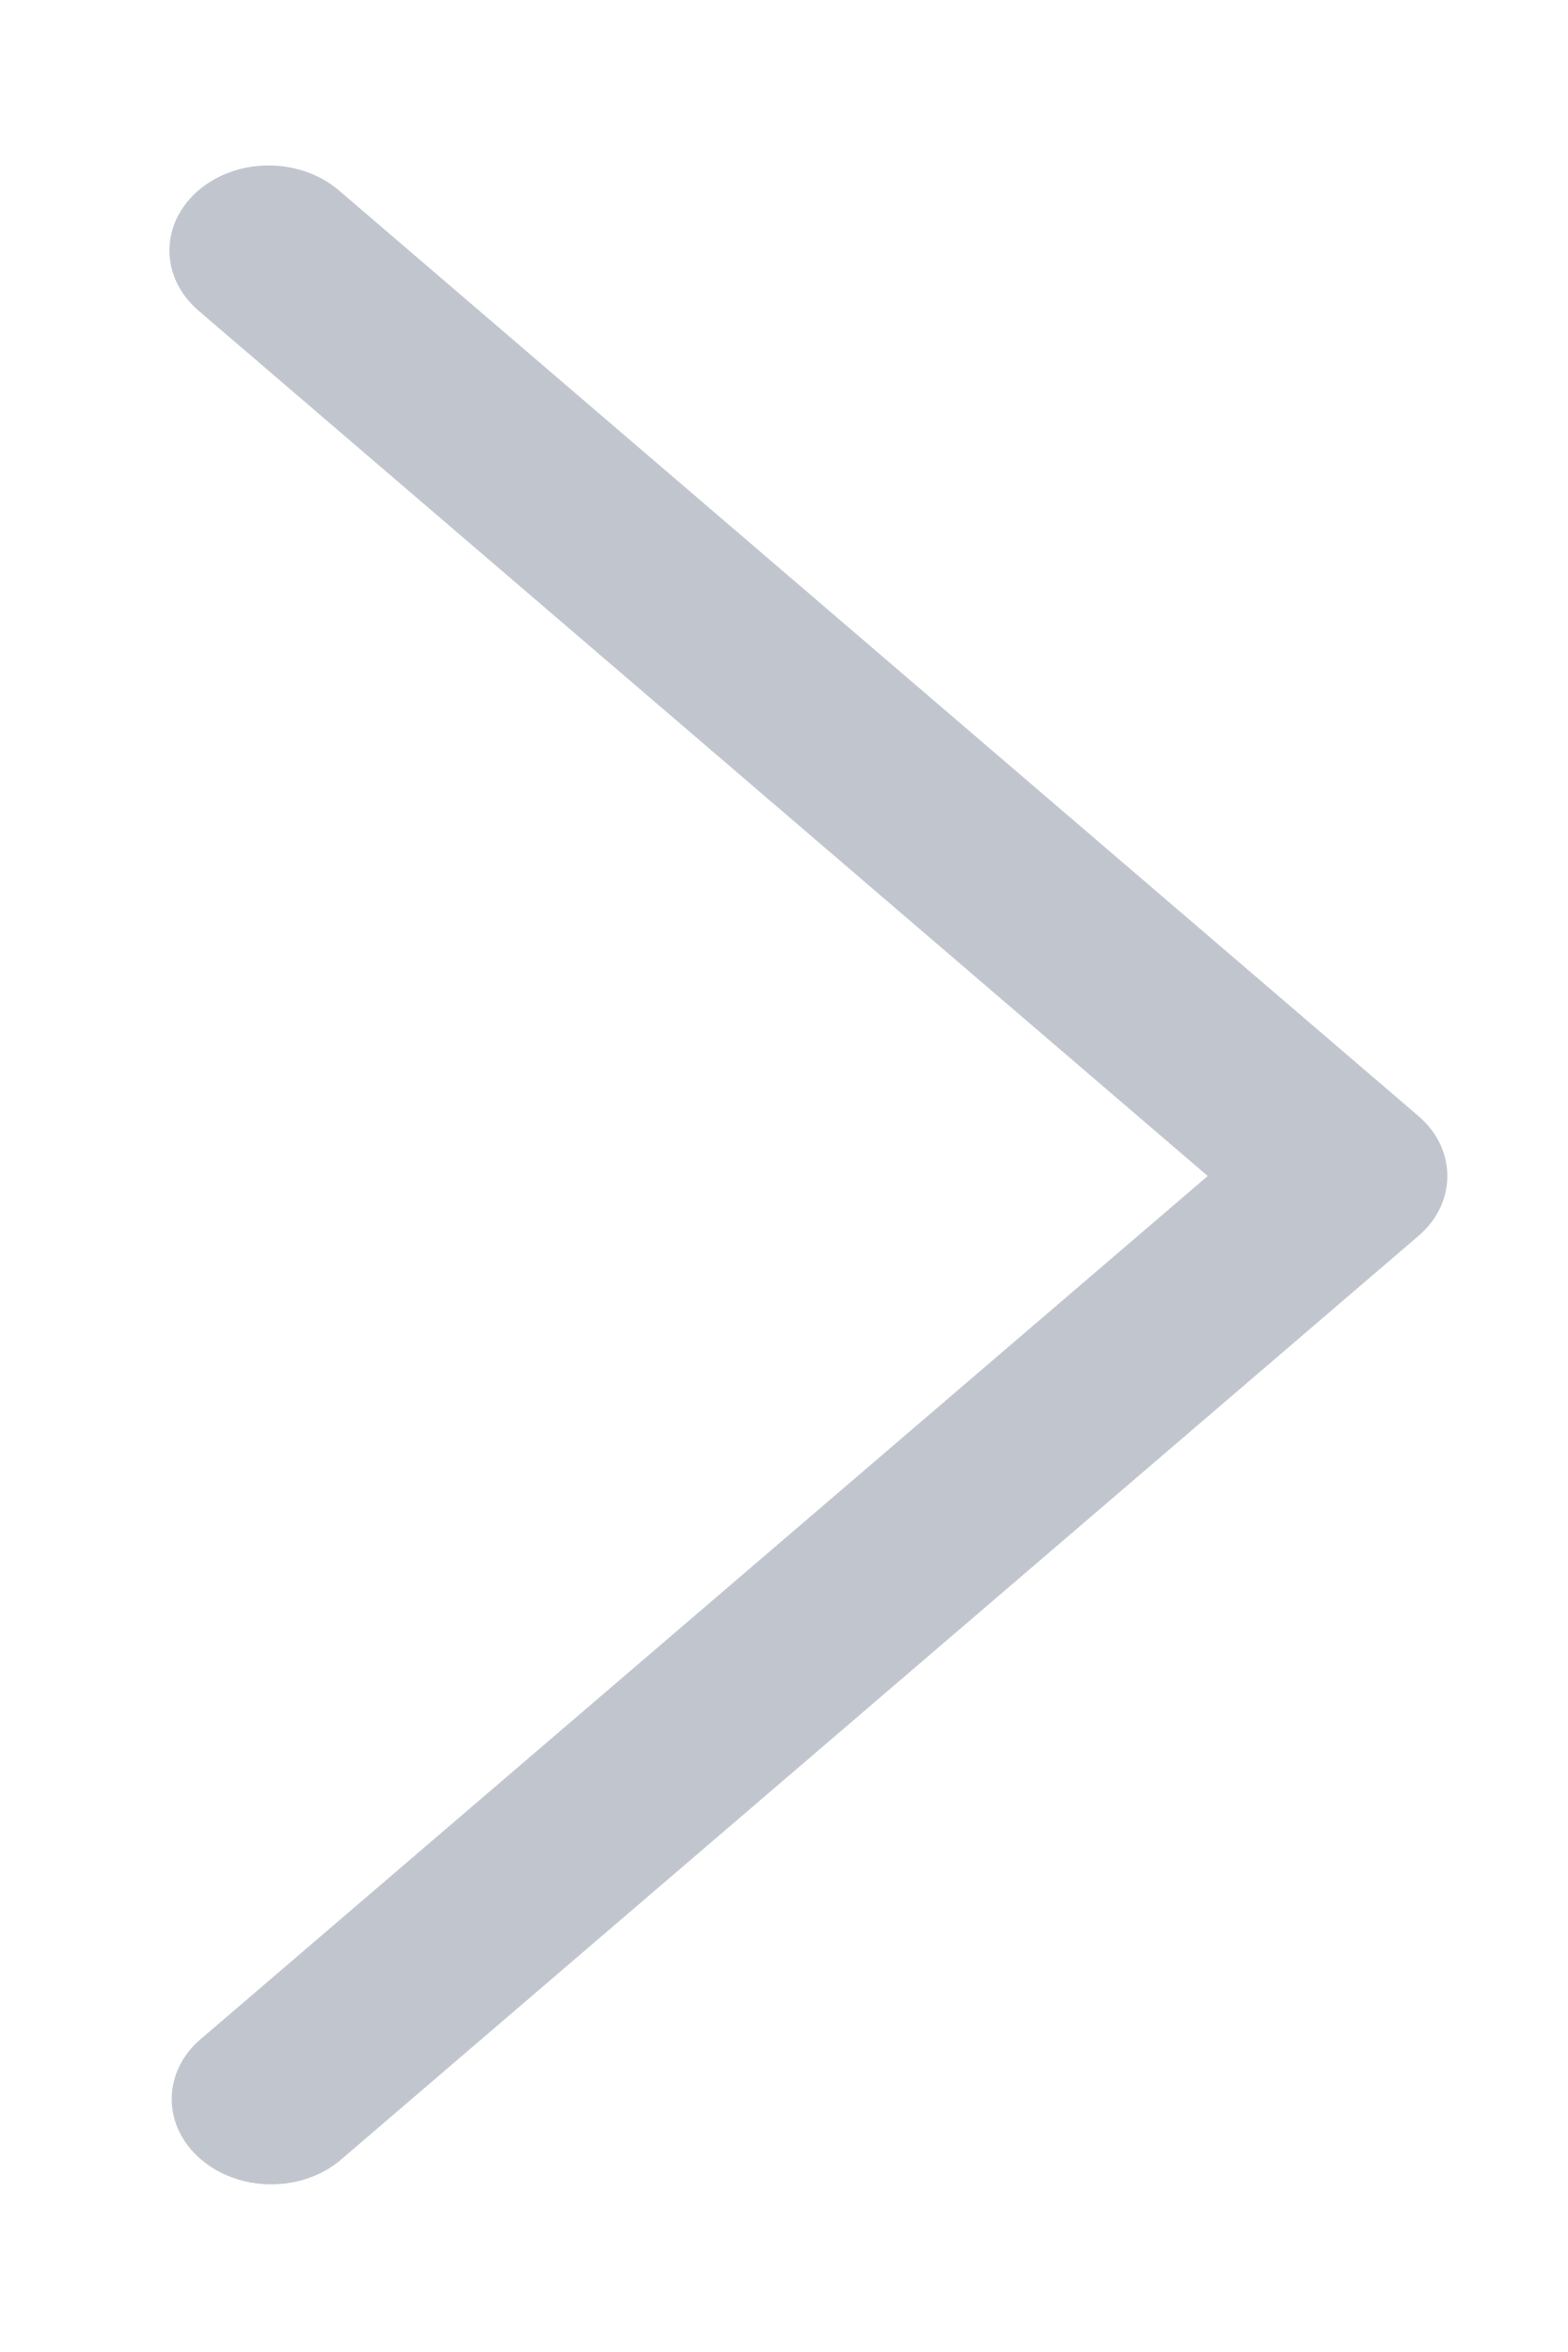
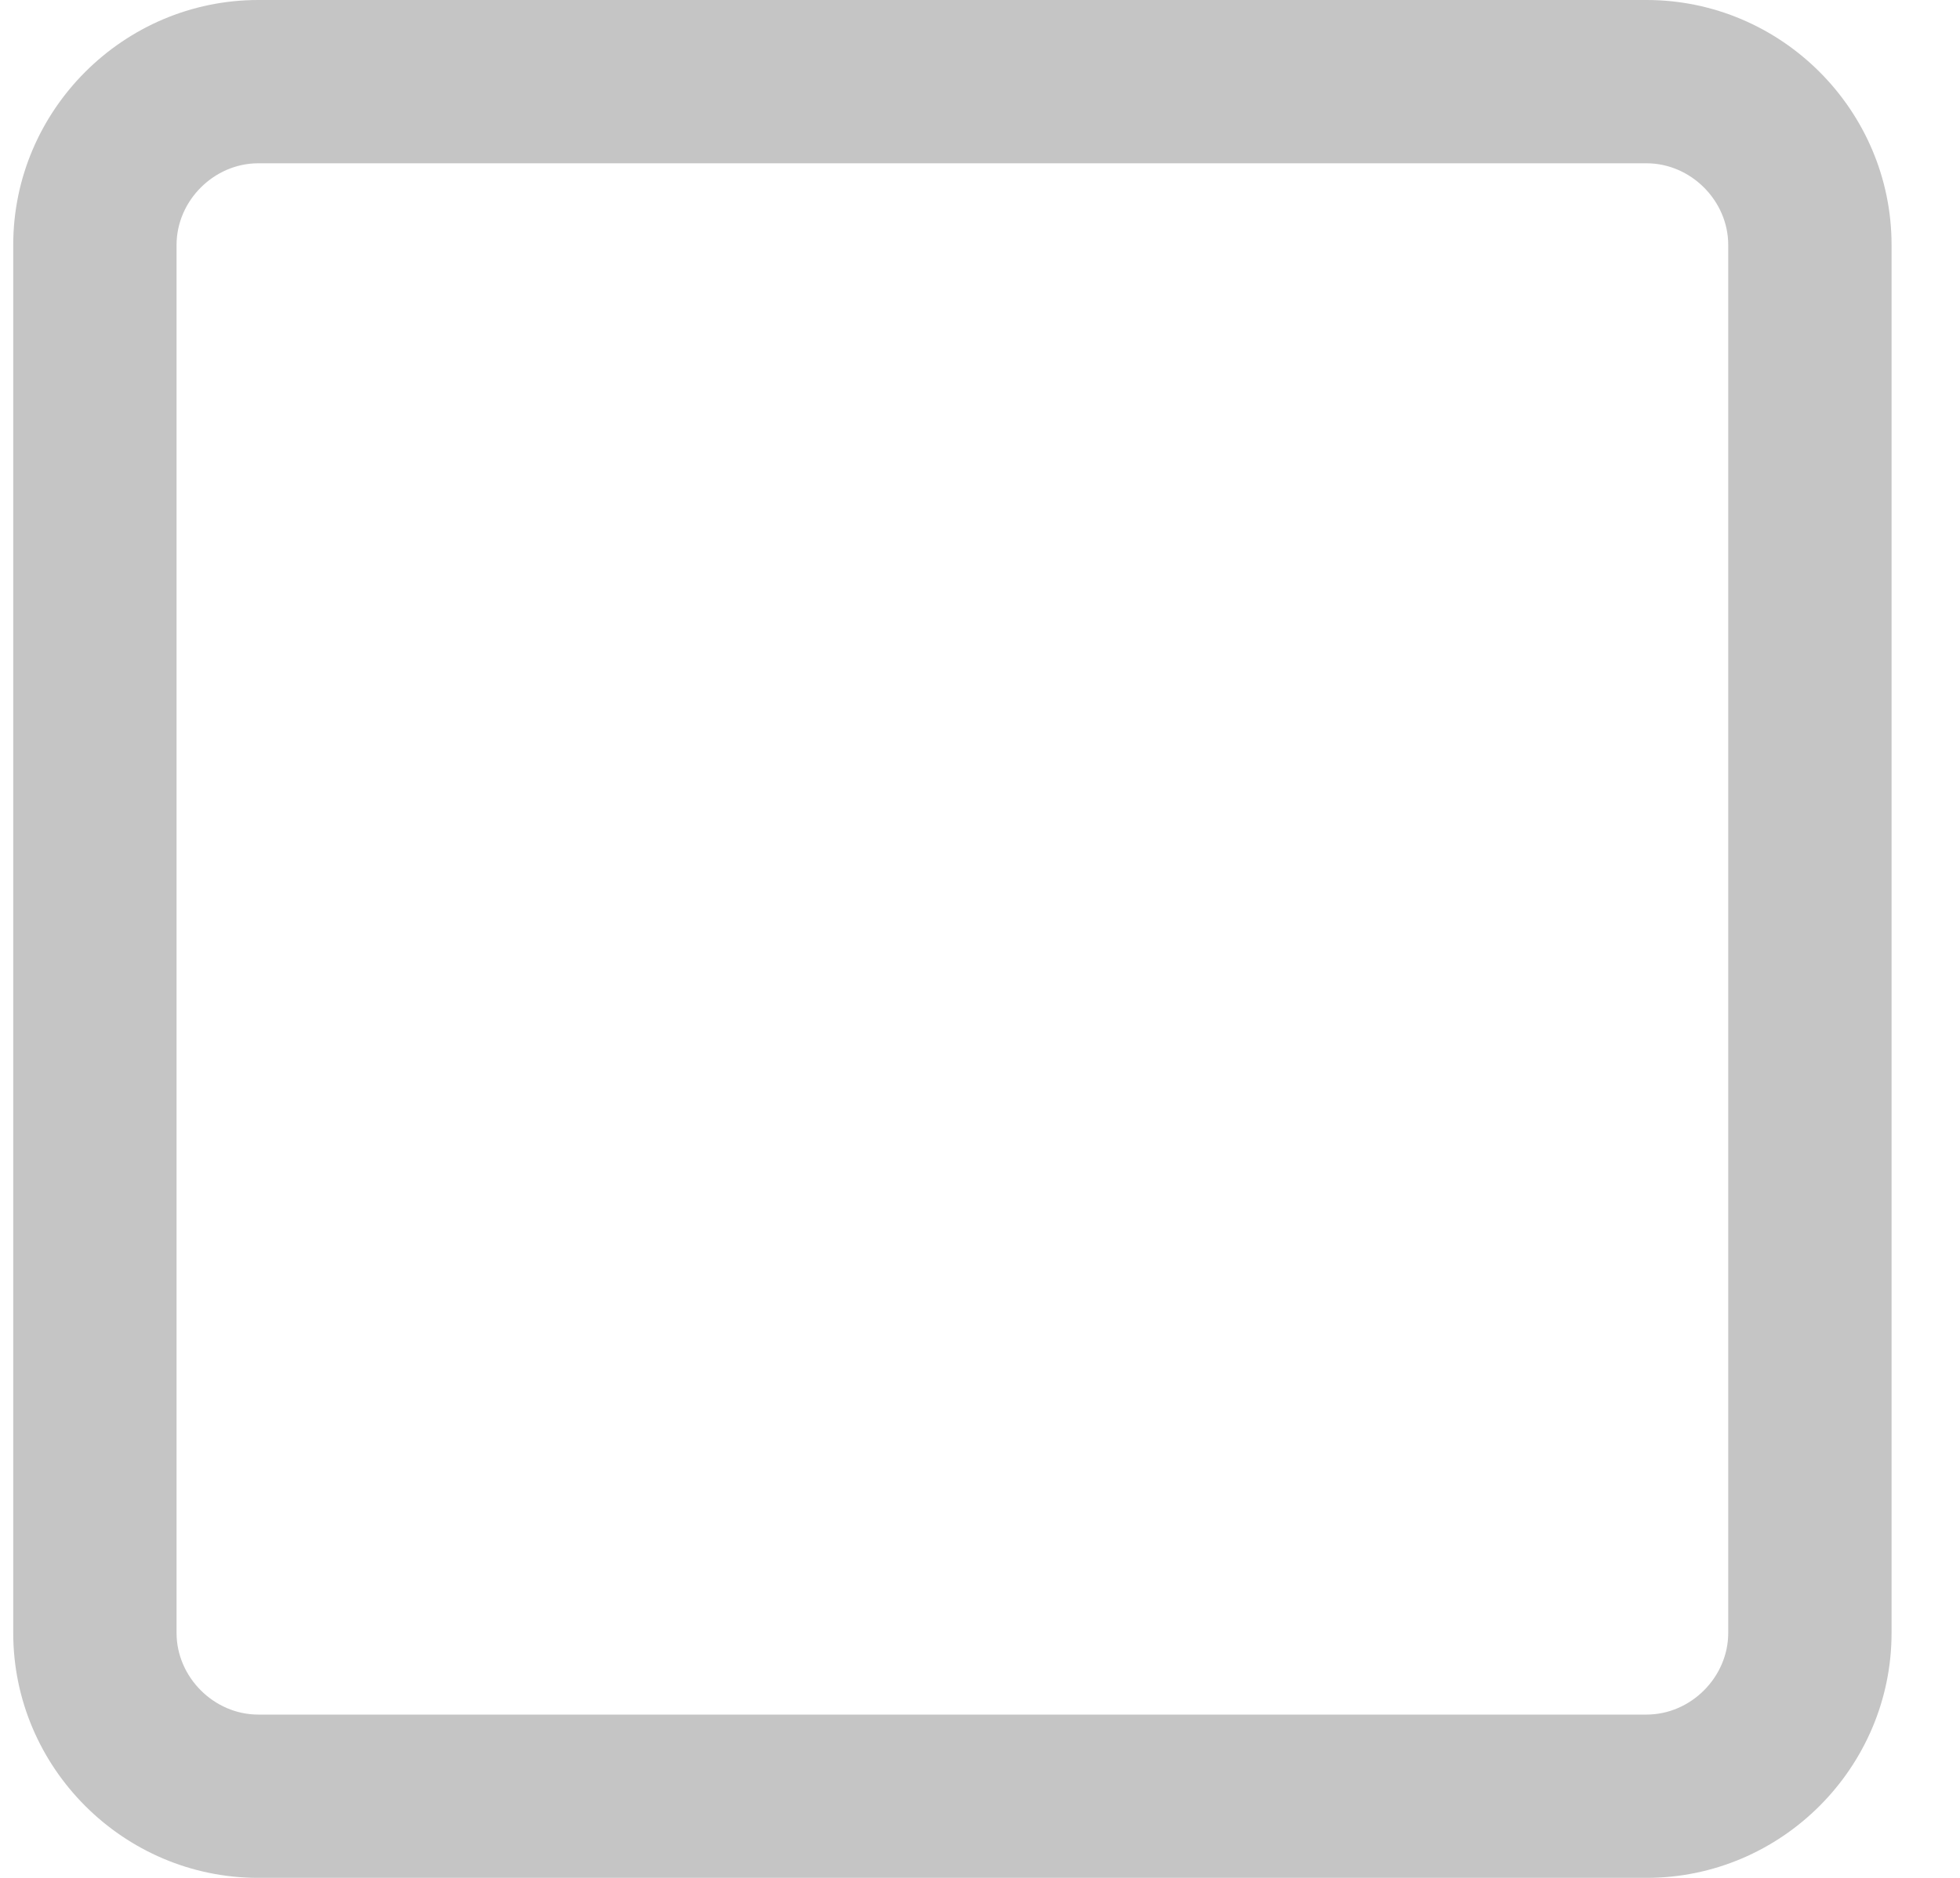
- <svg xmlns="http://www.w3.org/2000/svg" width="8" height="12" viewBox="0 0 8 12" fill="none">
-   <path d="M7.237 5.693L1.729 0.971C1.531 0.802 1.211 0.802 1.013 0.971C0.815 1.141 0.815 1.415 1.013 1.585L6.163 6L1.012 10.414C0.826 10.585 0.832 10.852 1.025 11.017C1.217 11.182 1.528 11.188 1.728 11.029L7.237 6.307C7.333 6.226 7.386 6.115 7.386 6C7.386 5.885 7.333 5.774 7.237 5.693Z" fill="#C1C6CE" />
+ <svg xmlns="http://www.w3.org/2000/svg" width="24" height="23" viewBox="0 0 24 23" fill="none">
+   <path fill-rule="evenodd" clip-rule="evenodd" d="M3.162 0H20.162C21.812 0 23.162 1.35 23.162 3V20C23.162 21.65 21.812 23 20.162 23H3.162C1.512 23 0.162 21.65 0.162 20V3C0.162 1.35 1.512 0 3.162 0ZM21.162 3C21.162 2.458 20.704 2 20.162 2H3.162C2.62 2 2.162 2.458 2.162 3V20C2.162 20.542 2.62 21 3.162 21H20.162C20.704 21 21.162 20.542 21.162 20V3Z" fill="#C5C5C5" />
</svg>
